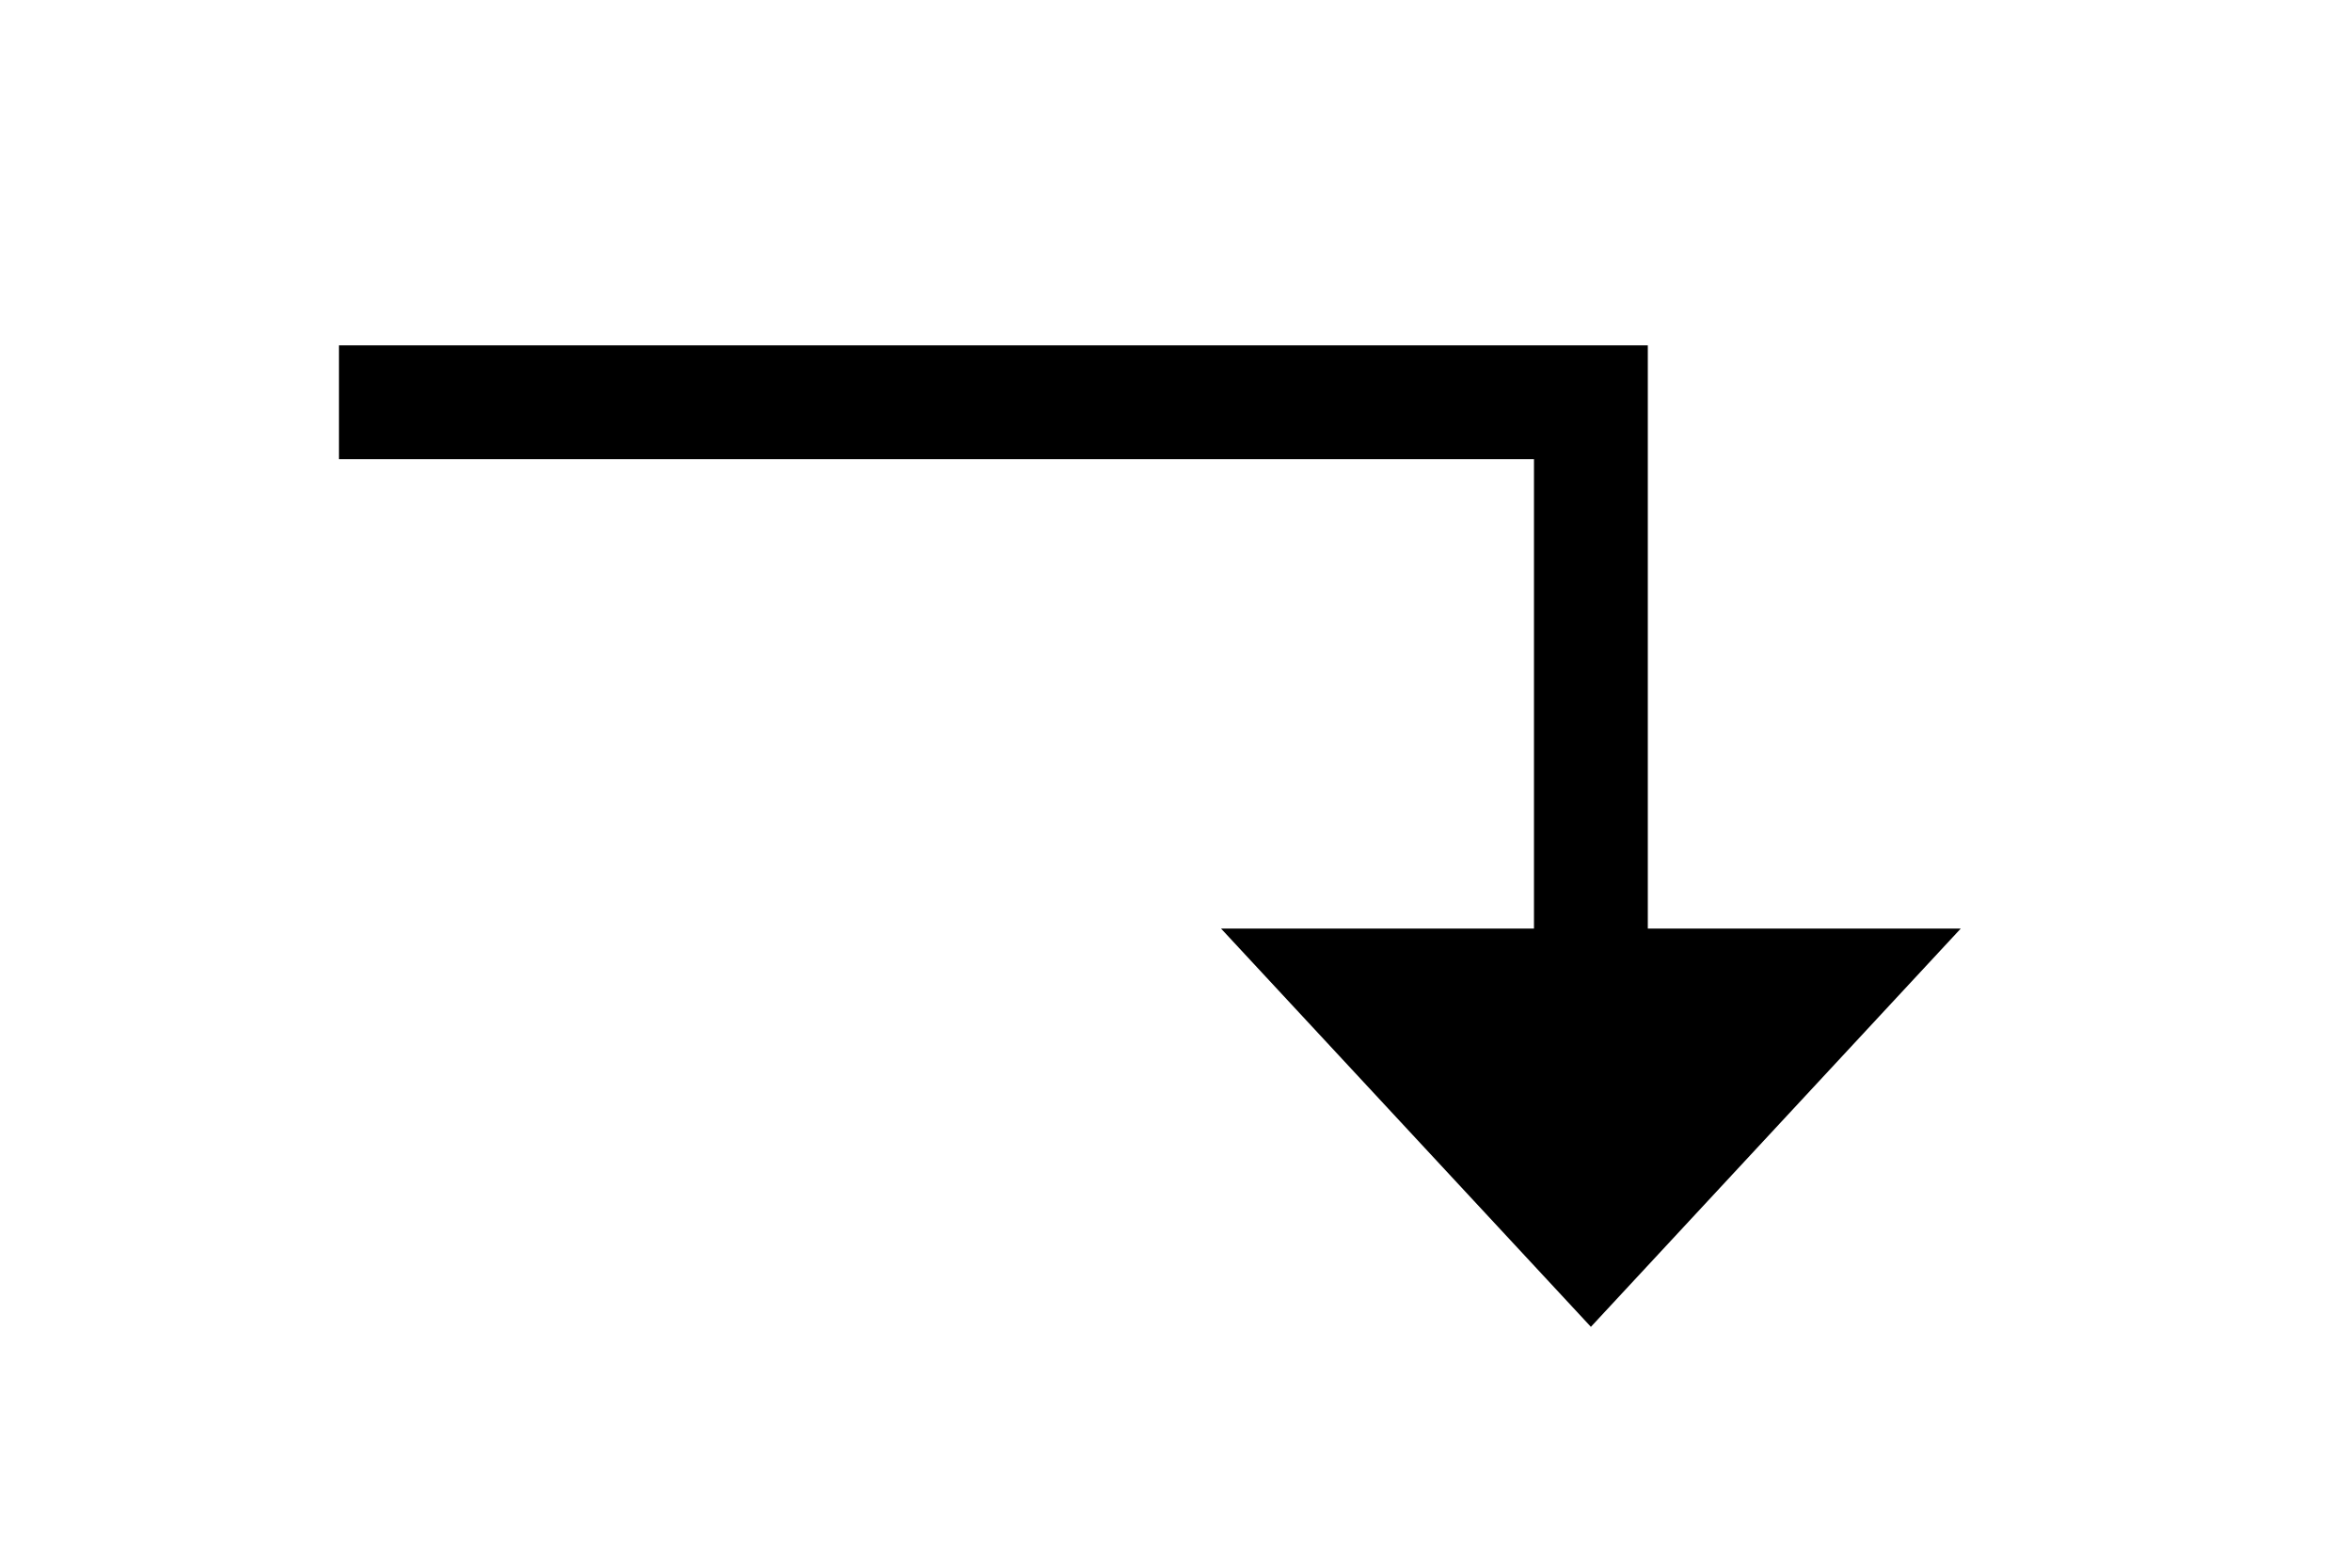
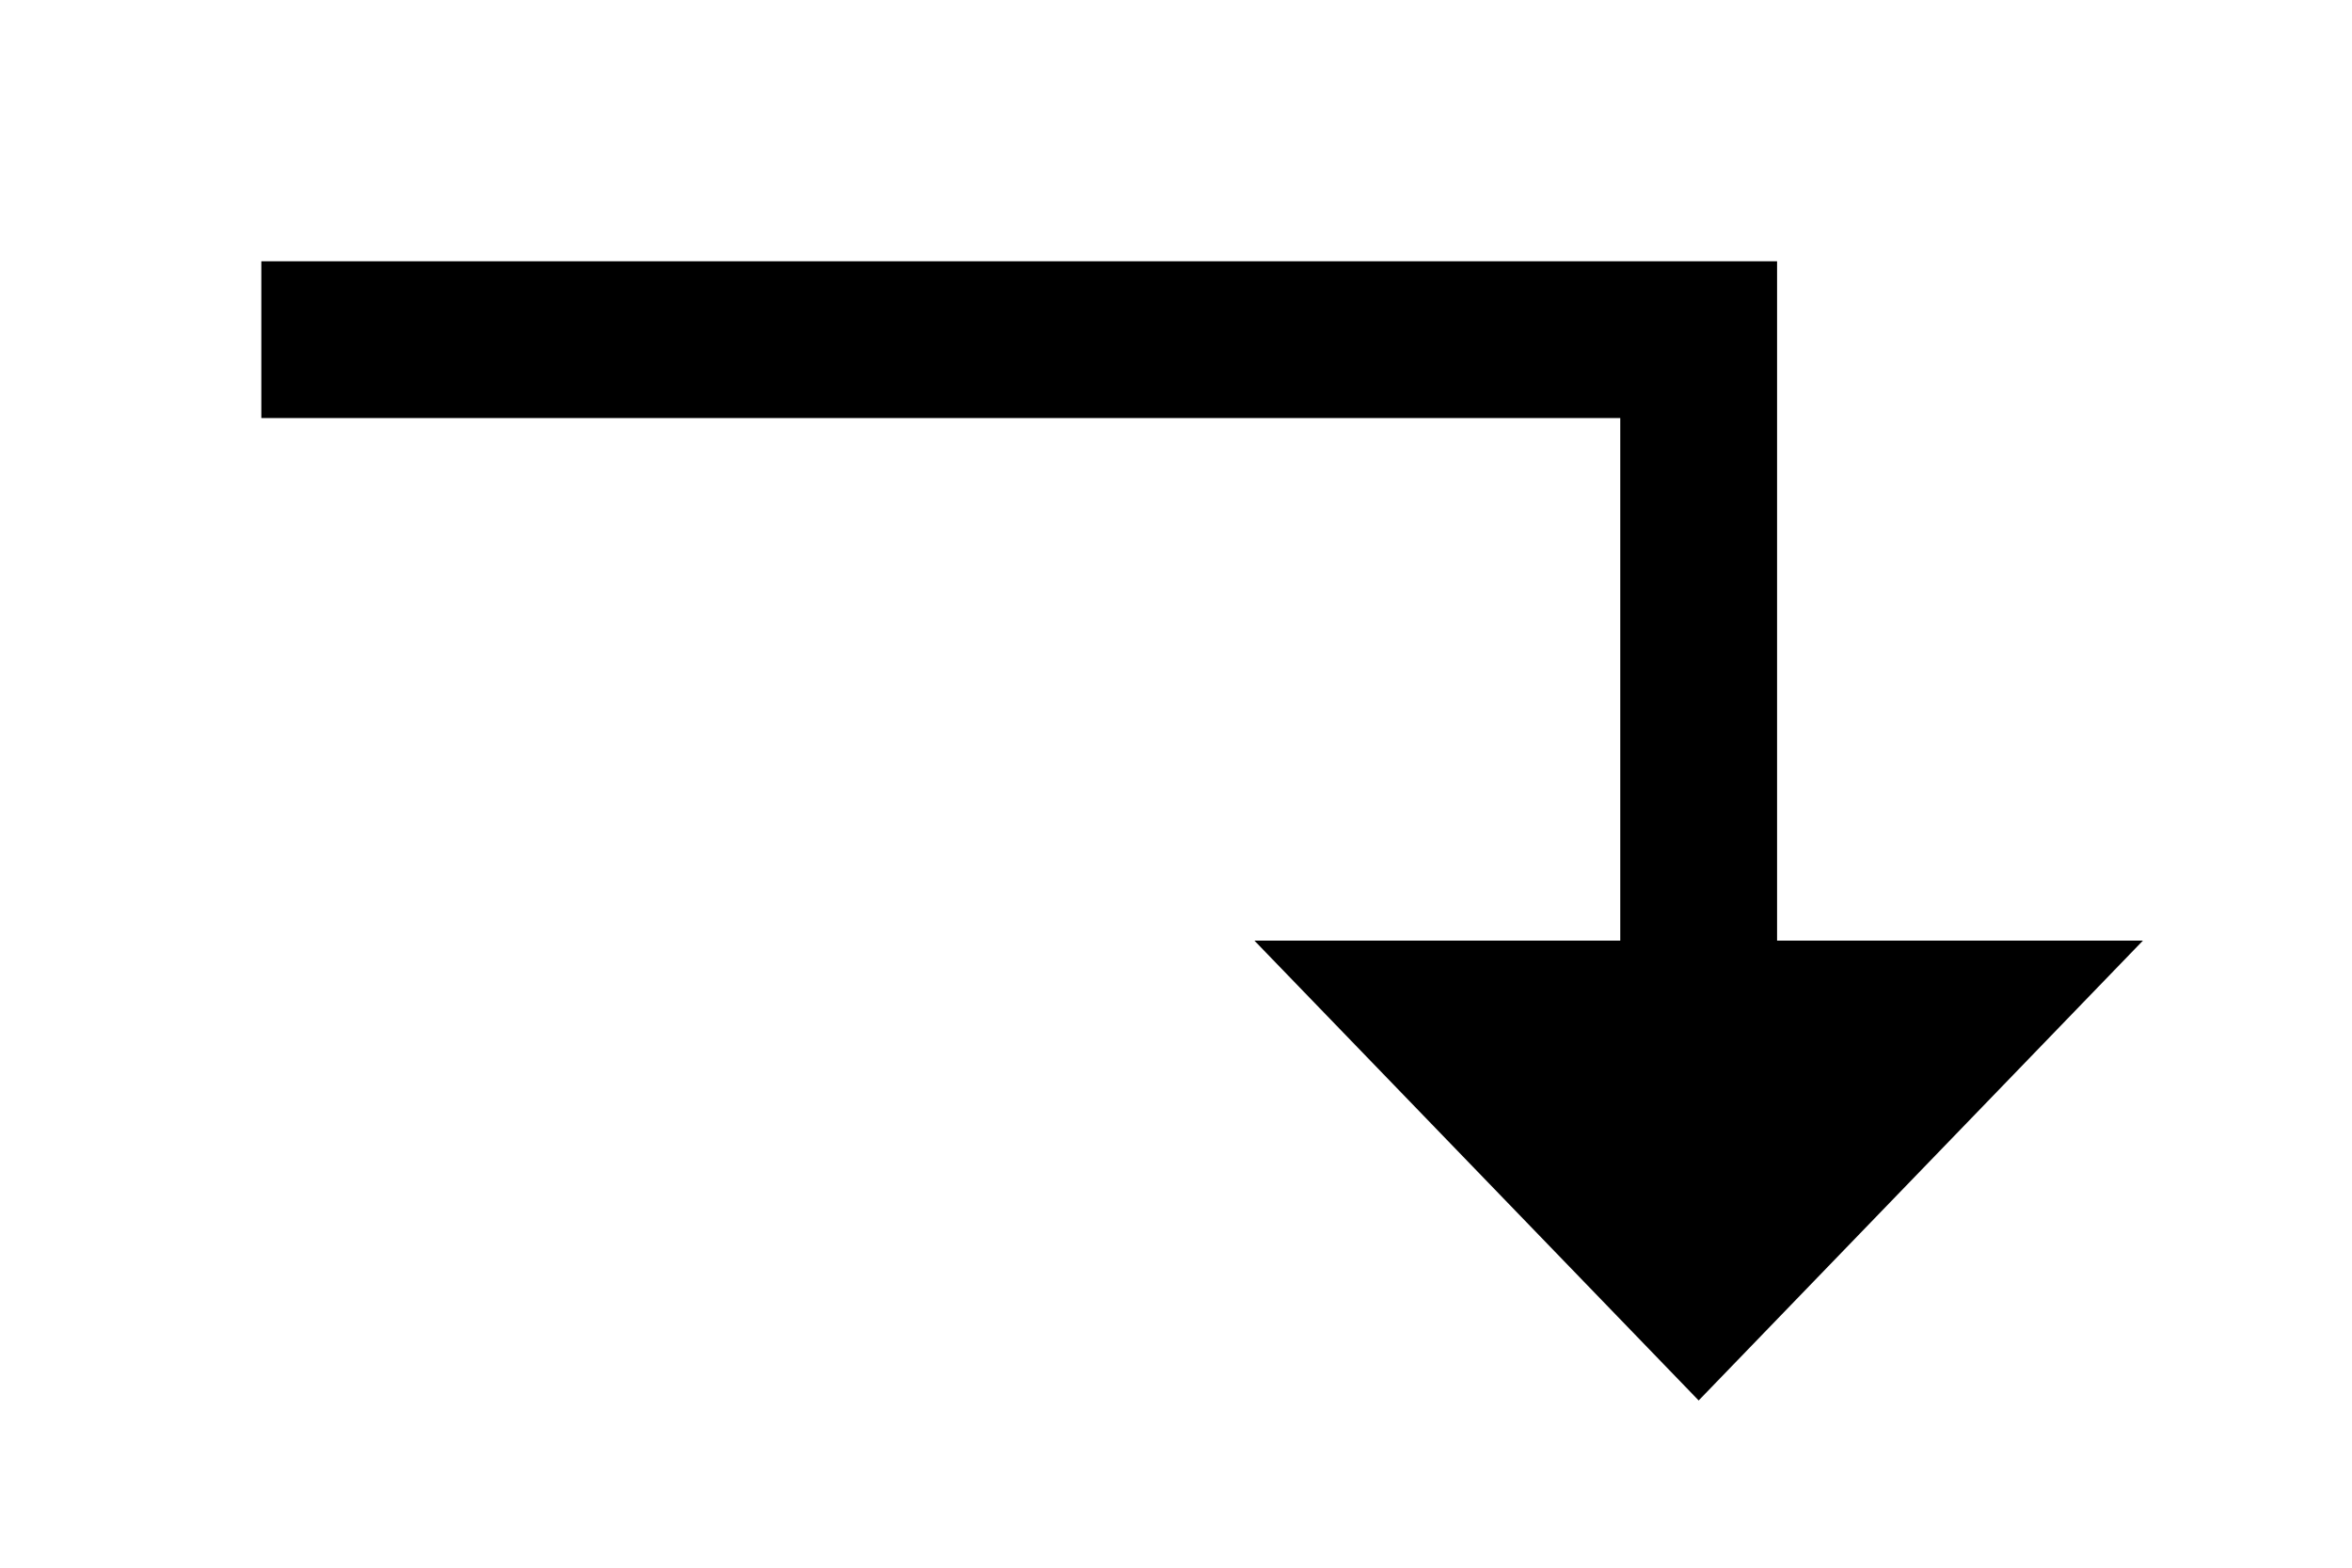
<svg xmlns="http://www.w3.org/2000/svg" width="45" height="30" viewBox="0 0 45 30">
-   <polygon points="30.438 25.391 37.515 17.769 23.361 17.769 30.438 25.391" />
-   <polygon points="31.527 19.675 29.349 19.675 29.349 8.787 6.485 8.787 6.485 6.609 31.527 6.609 31.527 19.675" />
+   <polygon points="32.5 26.8 41 18 24 18 32.5 26.8" />
+   <polygon points="34 20 31 20 31 8 5 8 5 5 34 5 34 20" />
</svg>
